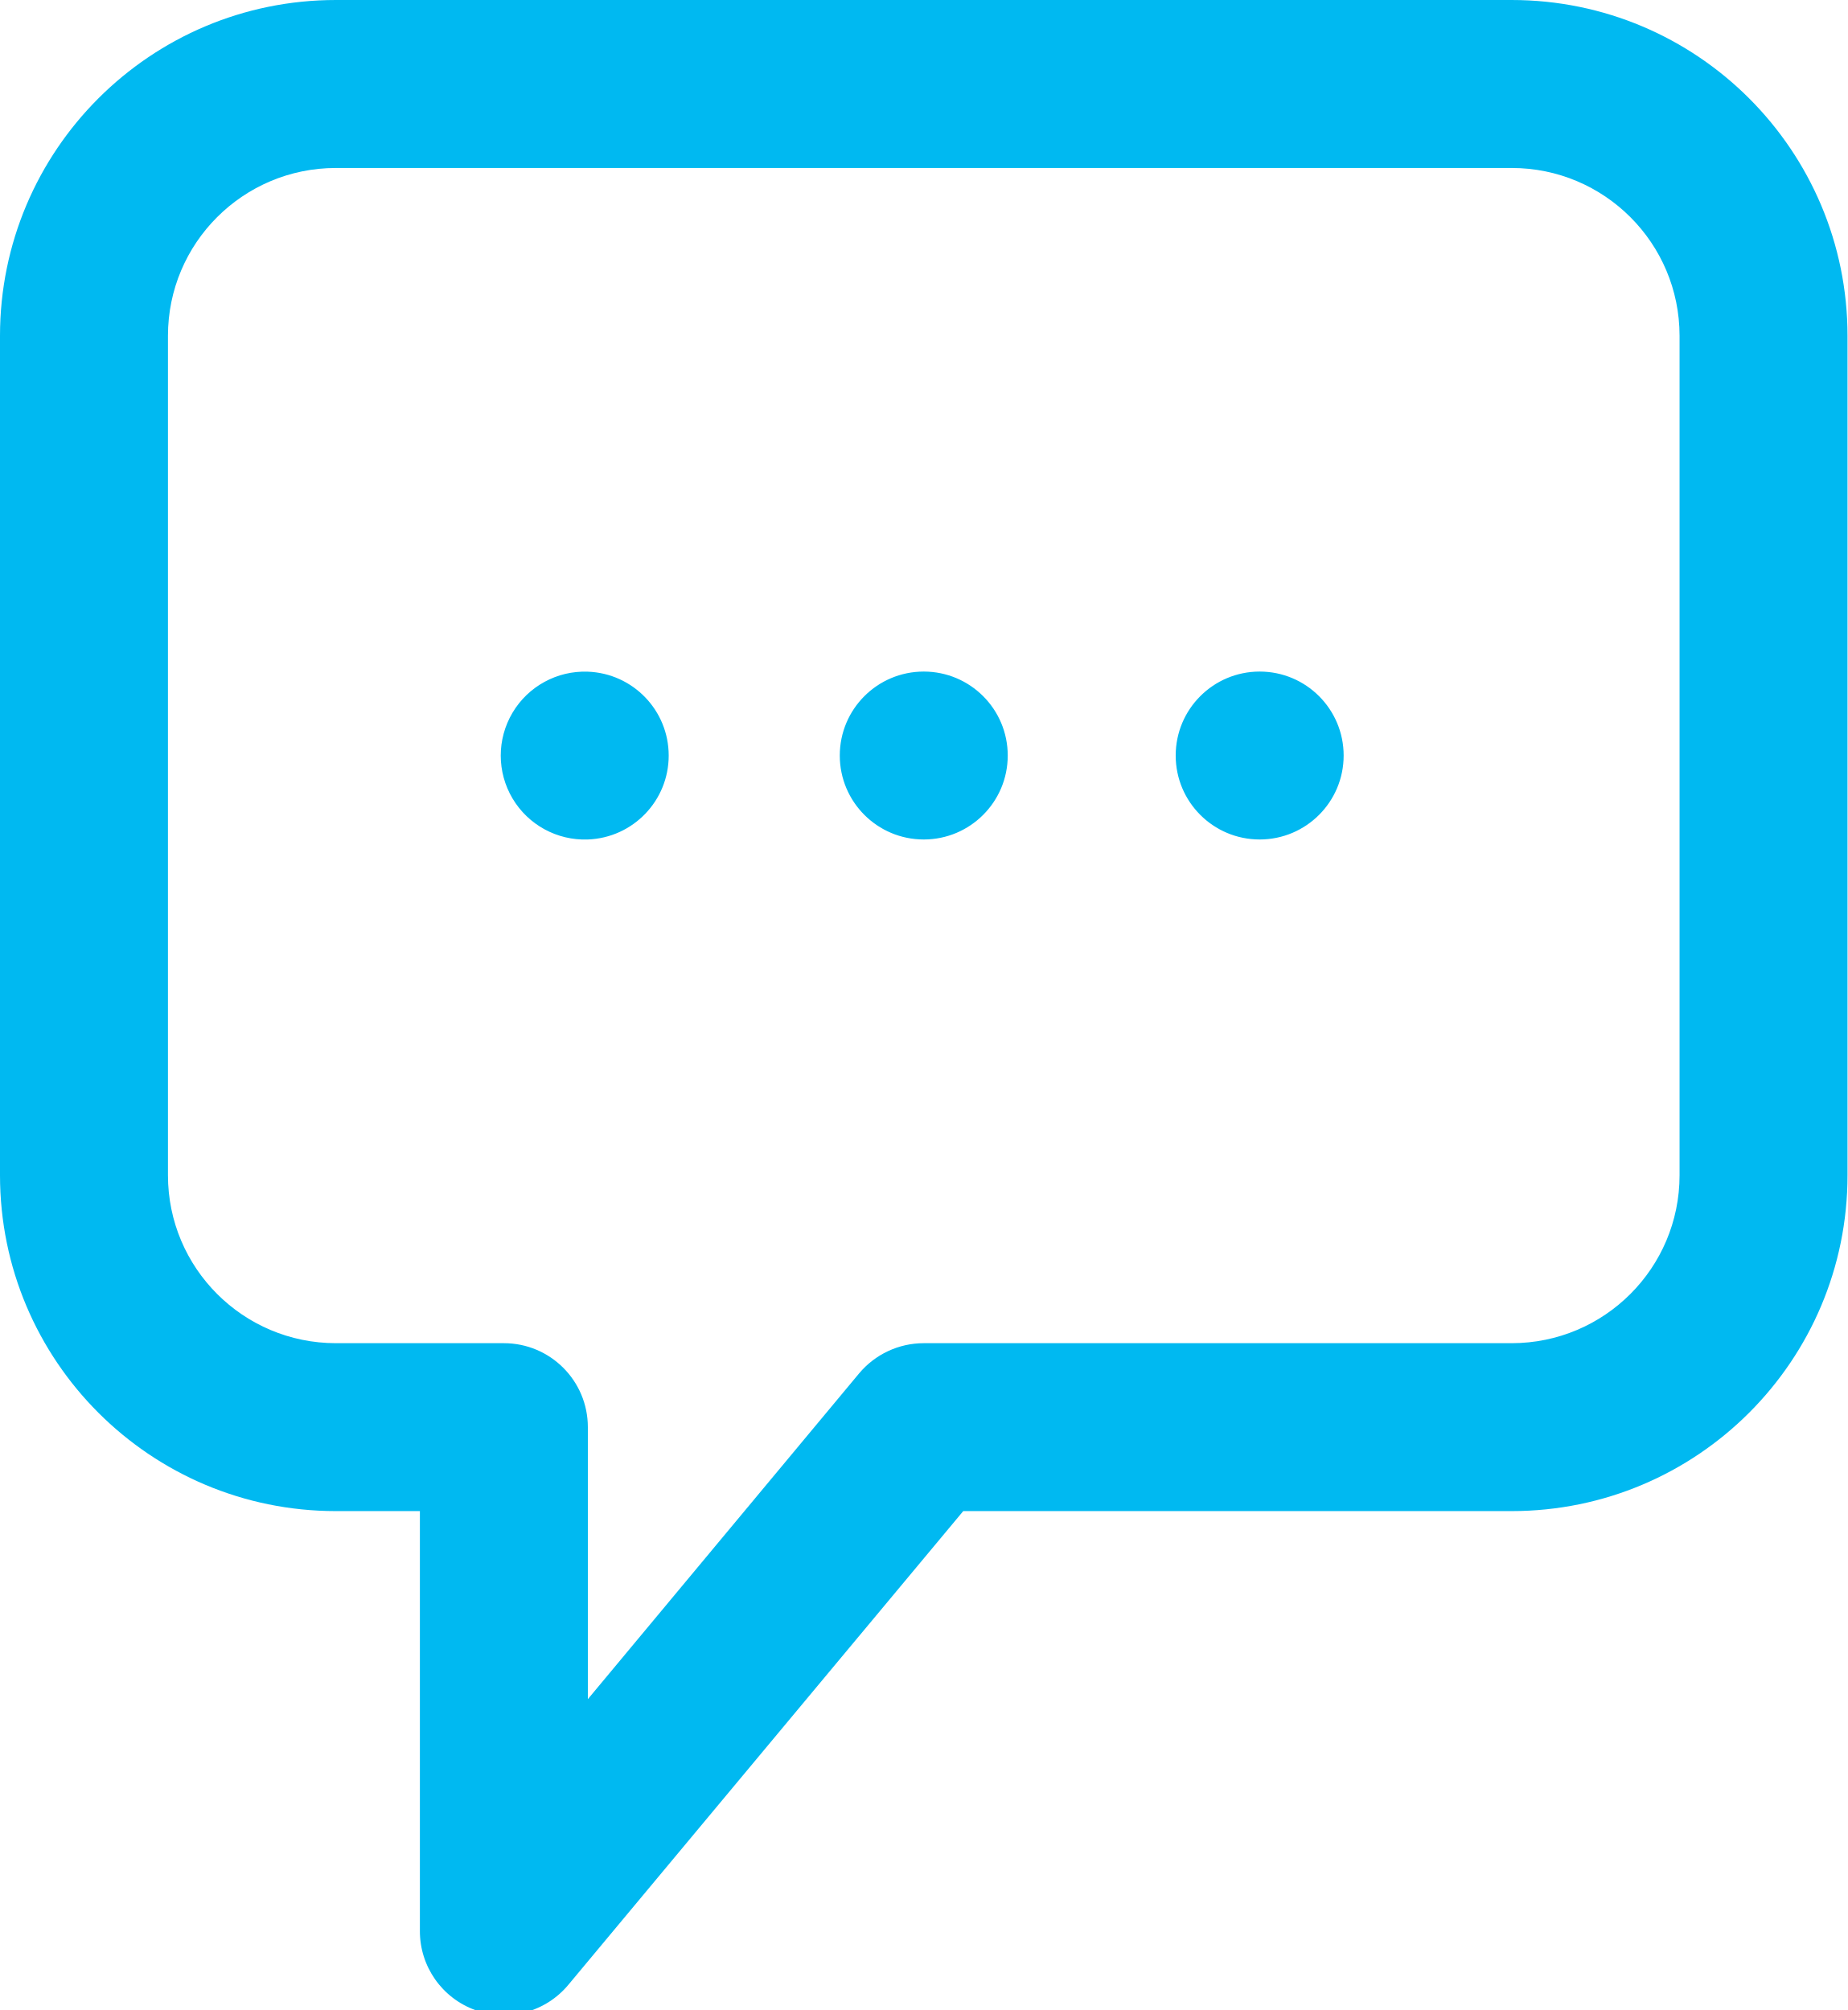
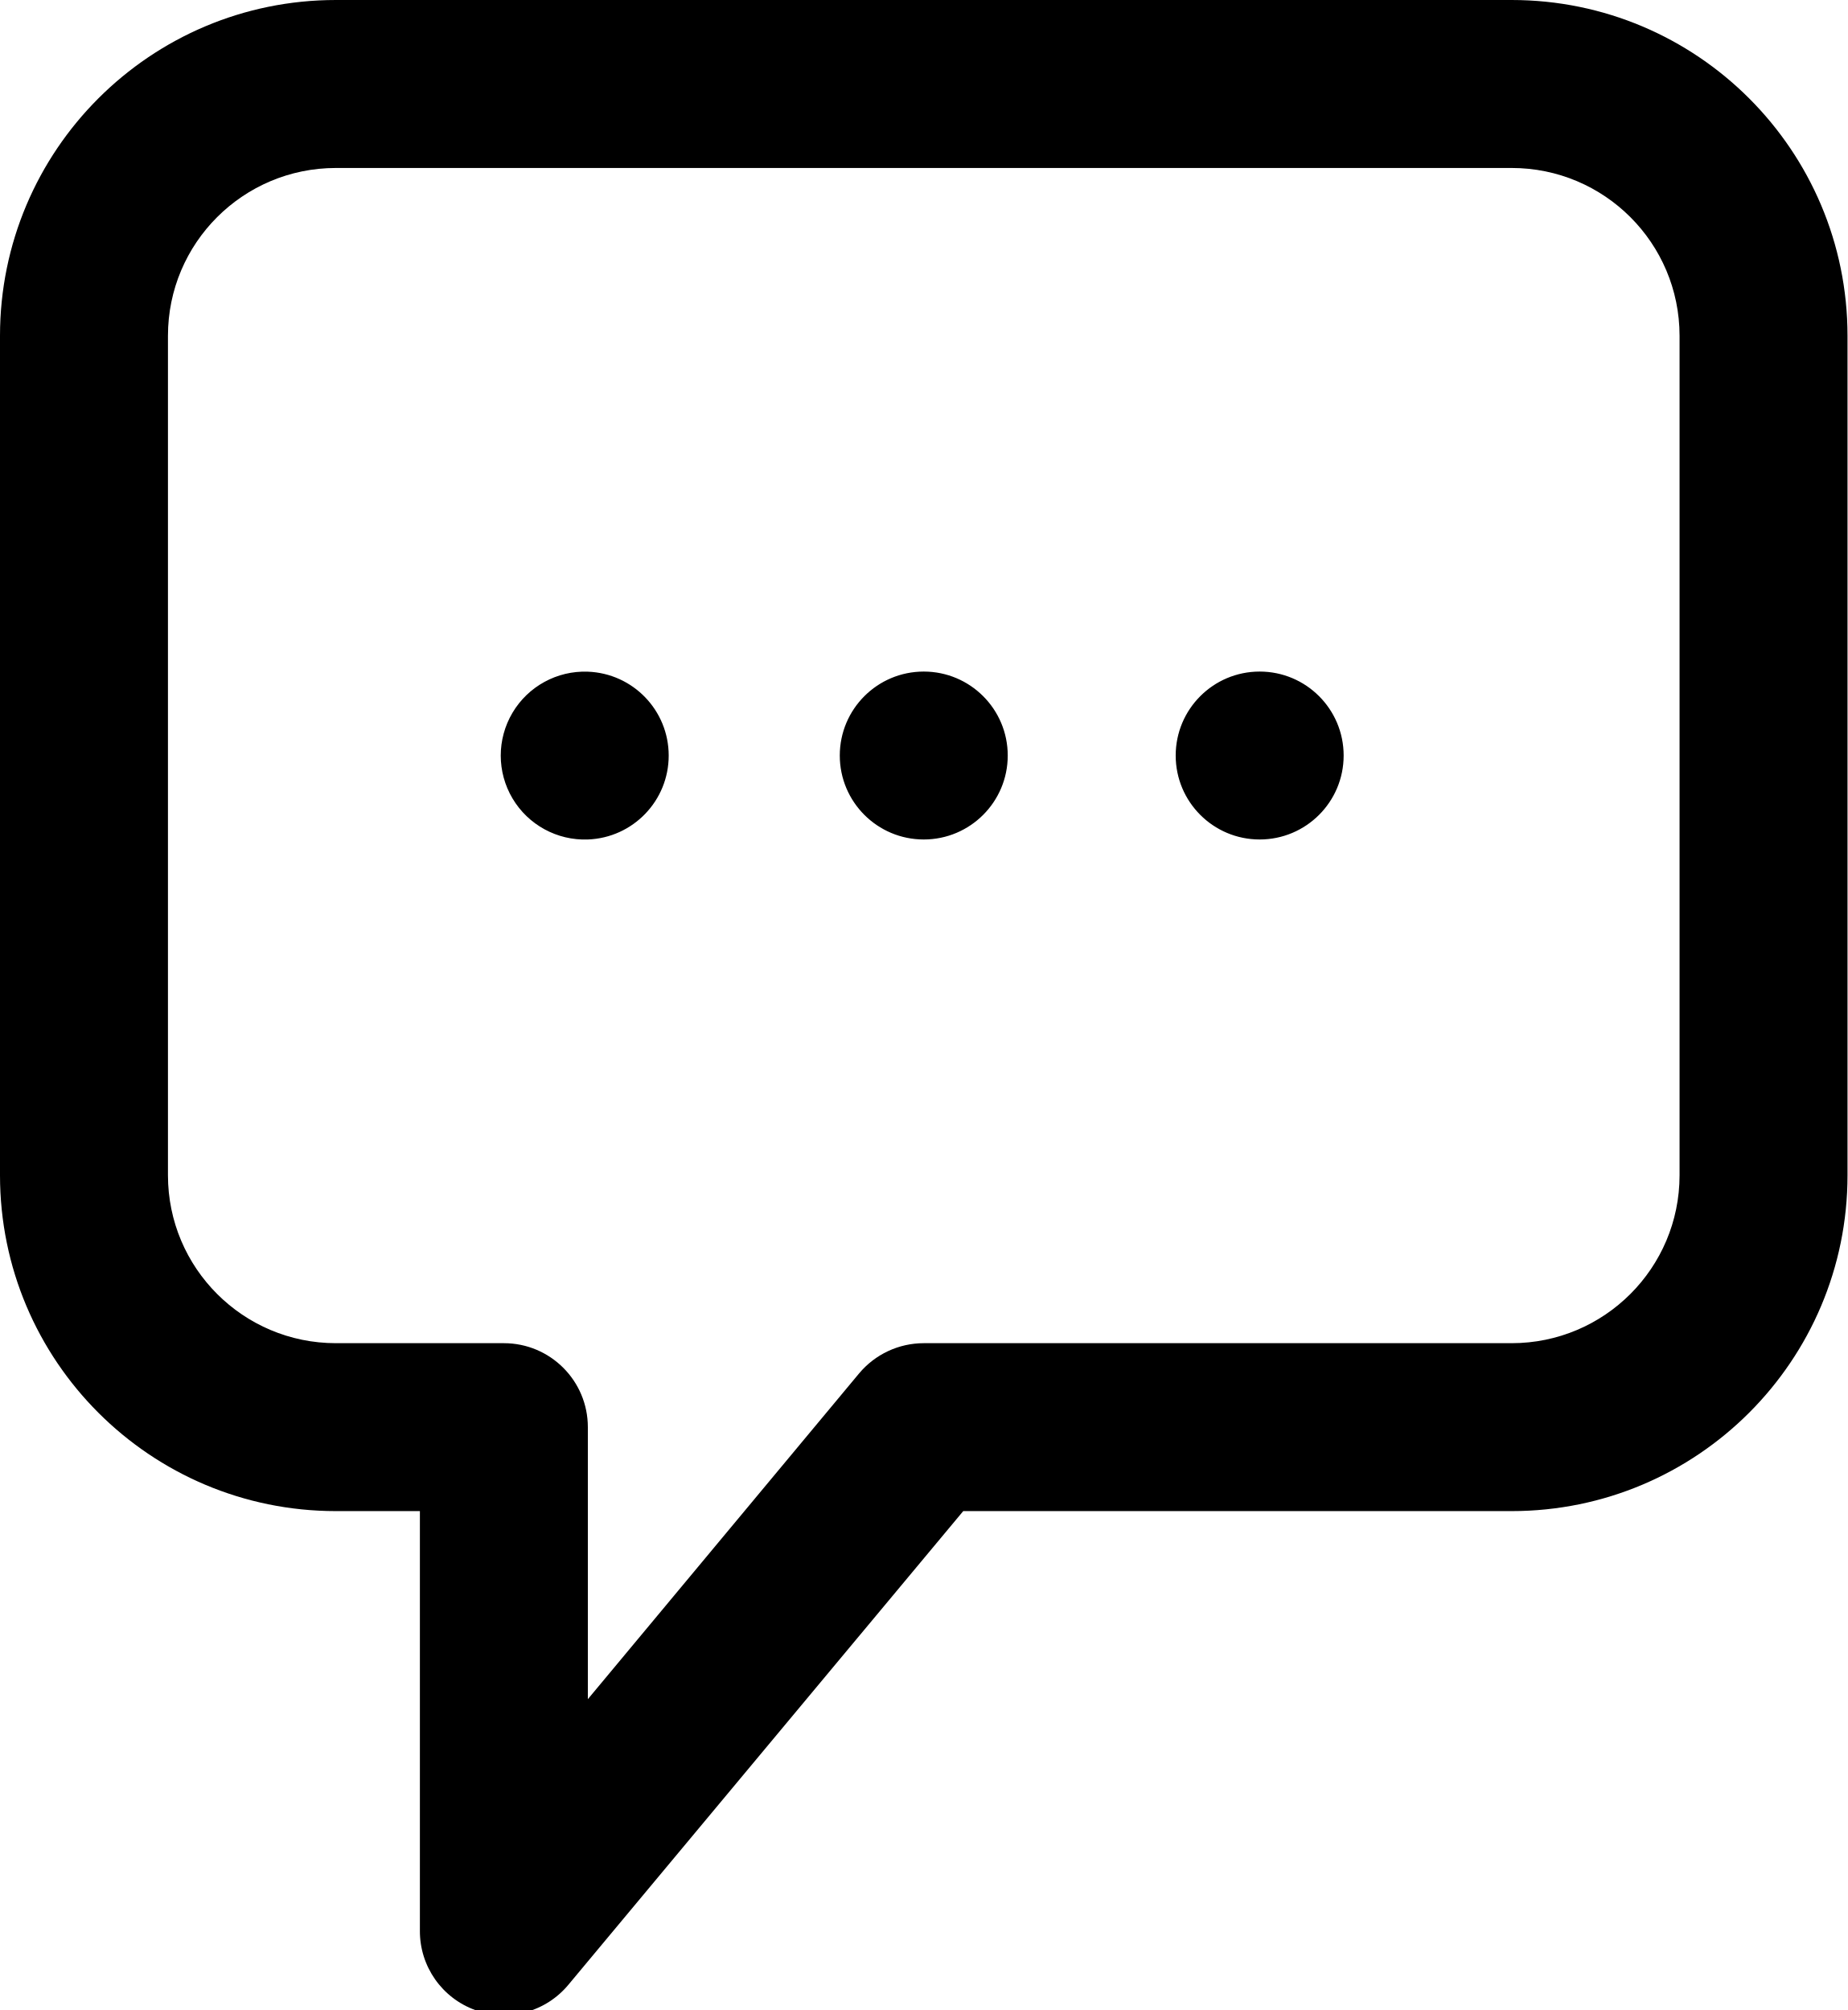
<svg xmlns="http://www.w3.org/2000/svg" class="svg-icon" viewbox="0 0 33 36">
-   <path fill="#00B9F1" fill-rule="evenodd" d="M27 26.997h-9.795l-7.05 8.459a1.499 1.499 0 0 1-2.655-.96v-7.499H6a6 6 0 0 1-6-6V5.999A6 6 0 0 1 6 0h21a6 6 0 0 1 6 5.999v14.998a6 6 0 0 1-6 6zm3-20.998a2.999 2.999 0 0 0-3-2.998H6c-1.657 0-3 1.342-3 2.998v14.998a3 3 0 0 0 3 3h3a1.5 1.5 0 0 1 1.5 1.501v4.859l4.845-5.82c.286-.342.709-.54 1.155-.54H27a3 3 0 0 0 3-3V5.999zm-7.5 8.999a1.5 1.5 0 1 1 0-3 1.5 1.5 0 0 1 0 3zm-6 0a1.5 1.5 0 1 1 0-3 1.5 1.5 0 0 1 0 3zm-6 0A1.5 1.5 0 1 1 10.498 12a1.5 1.5 0 0 1 .002 2.998z" />
+   <path fill-rule="evenodd" d="M27 26.997h-9.795l-7.05 8.459a1.499 1.499 0 0 1-2.655-.96v-7.499H6a6 6 0 0 1-6-6V5.999A6 6 0 0 1 6 0h21a6 6 0 0 1 6 5.999v14.998a6 6 0 0 1-6 6zm3-20.998a2.999 2.999 0 0 0-3-2.998H6c-1.657 0-3 1.342-3 2.998v14.998a3 3 0 0 0 3 3h3a1.5 1.5 0 0 1 1.5 1.501v4.859l4.845-5.82c.286-.342.709-.54 1.155-.54H27a3 3 0 0 0 3-3V5.999zm-7.5 8.999a1.5 1.5 0 1 1 0-3 1.5 1.5 0 0 1 0 3zm-6 0a1.5 1.5 0 1 1 0-3 1.5 1.5 0 0 1 0 3zm-6 0A1.5 1.5 0 1 1 10.498 12a1.5 1.5 0 0 1 .002 2.998z" />
</svg>
